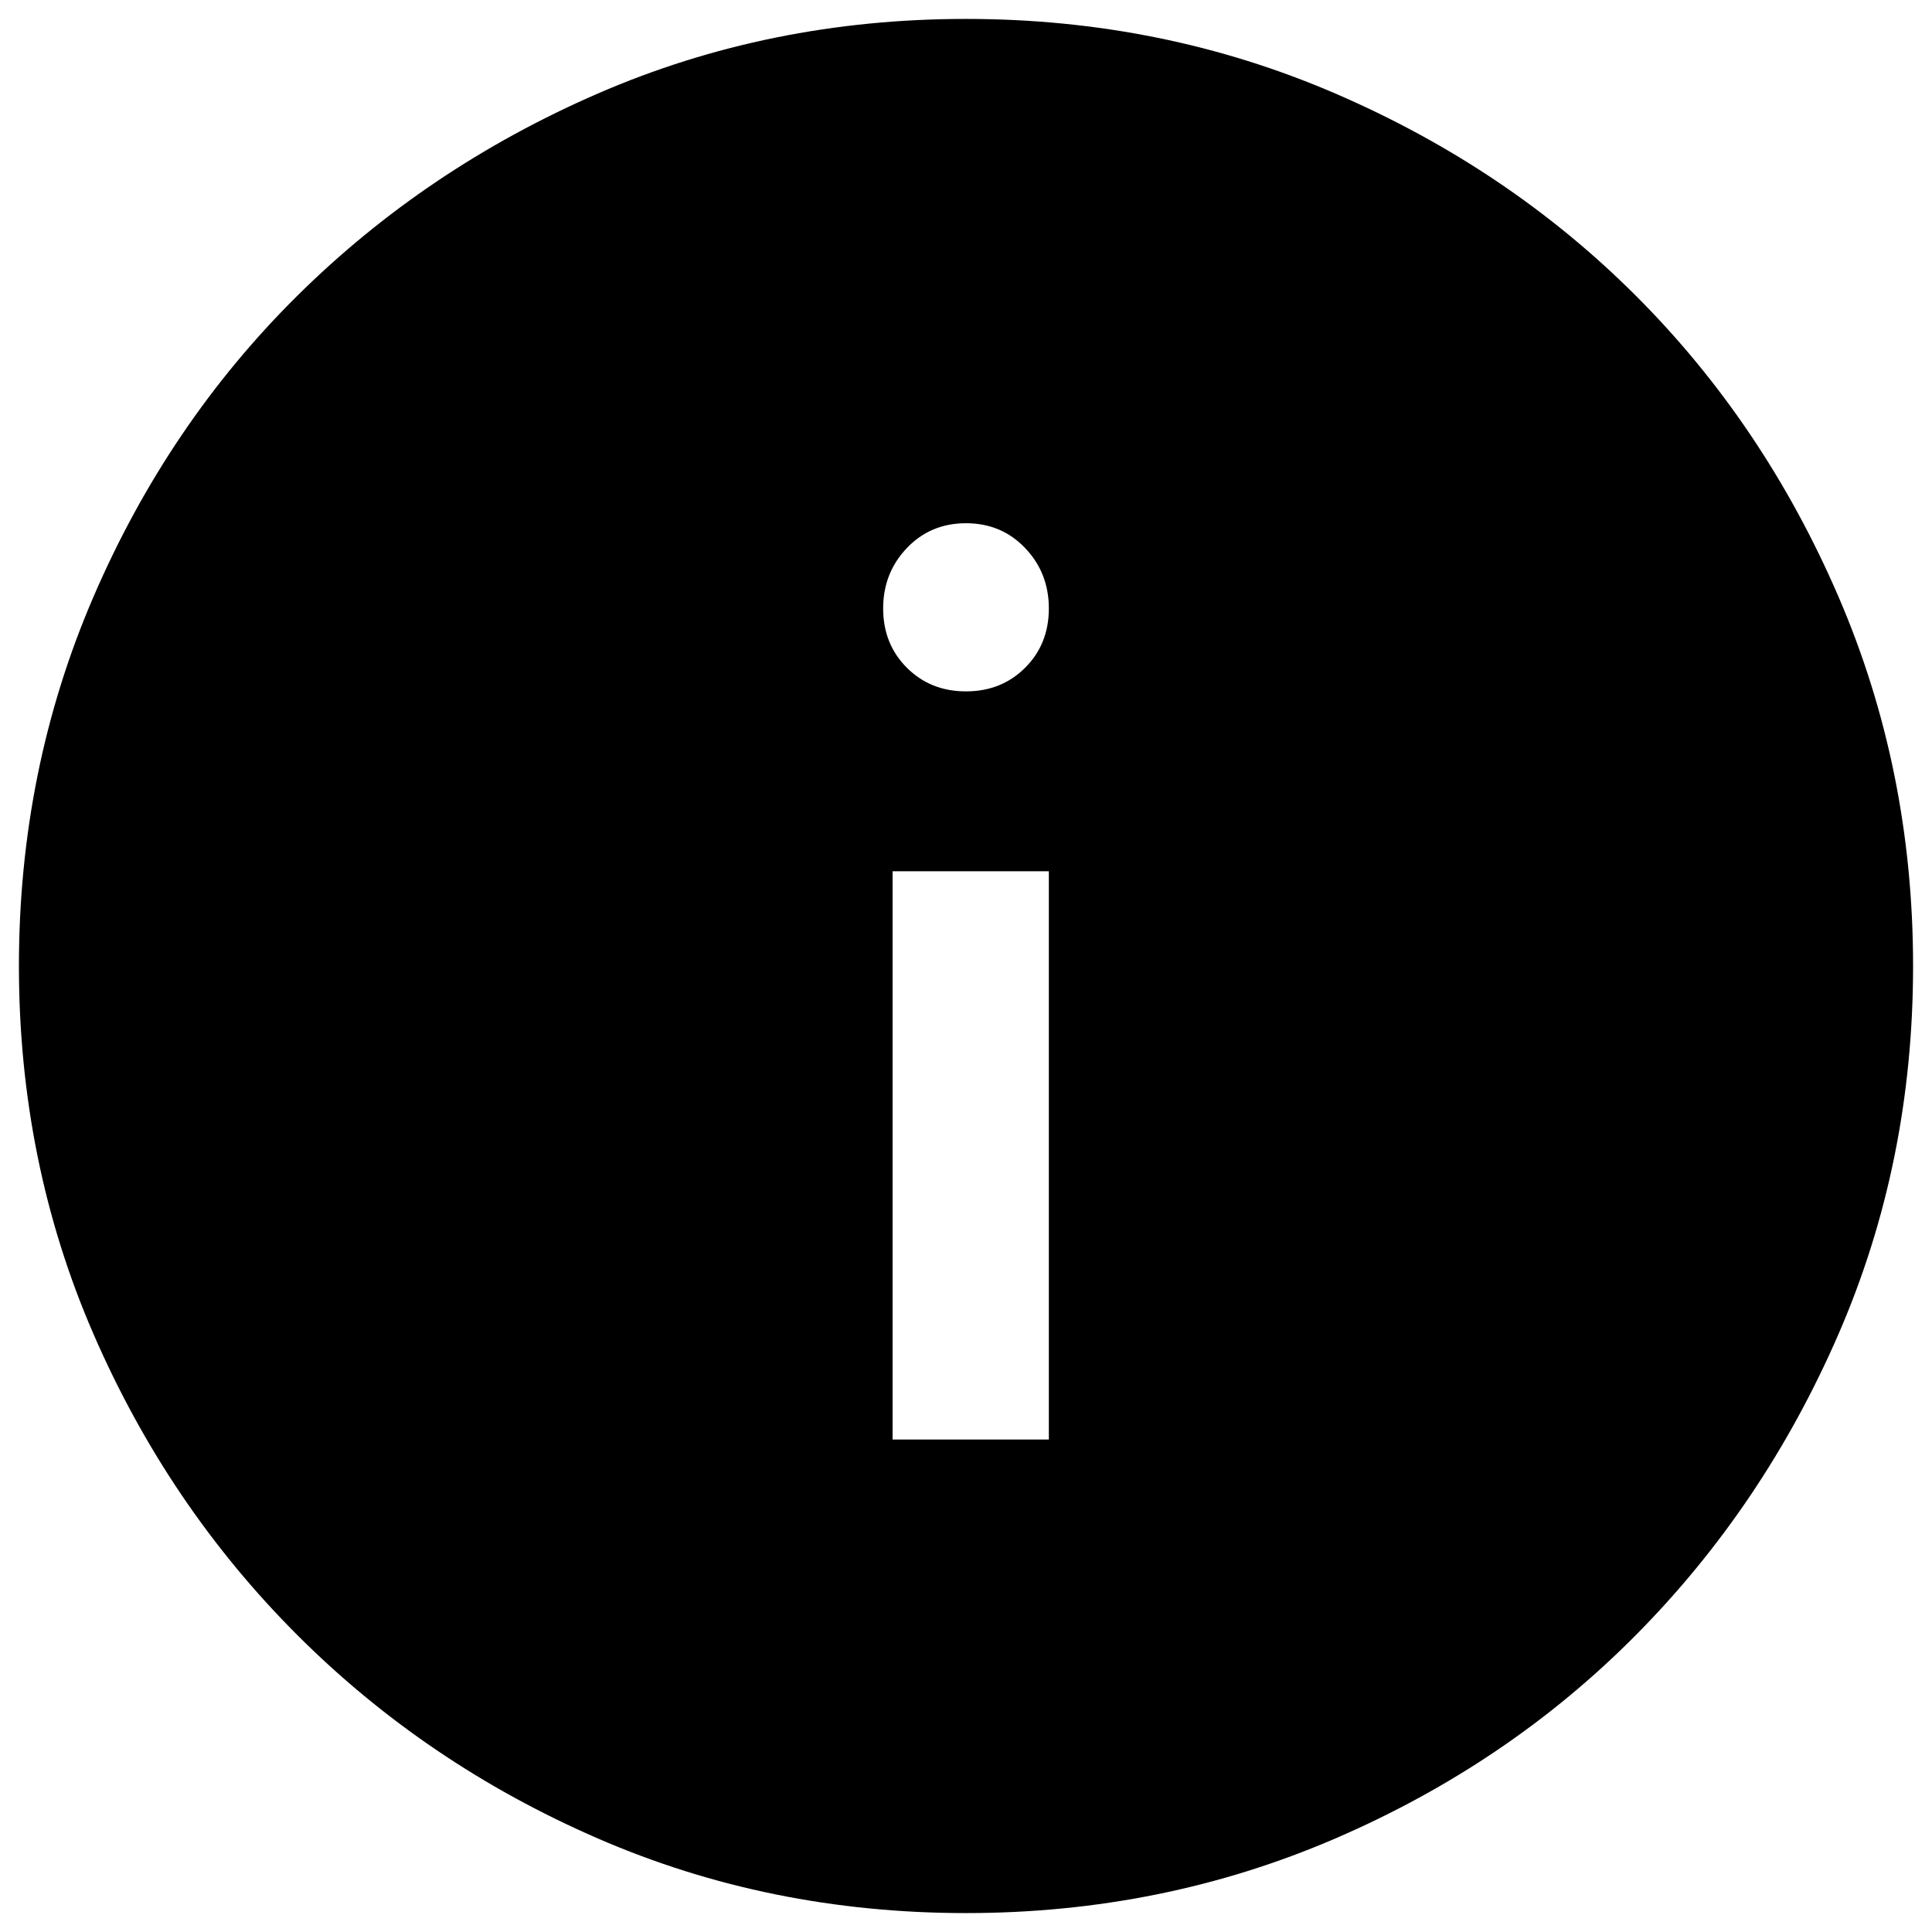
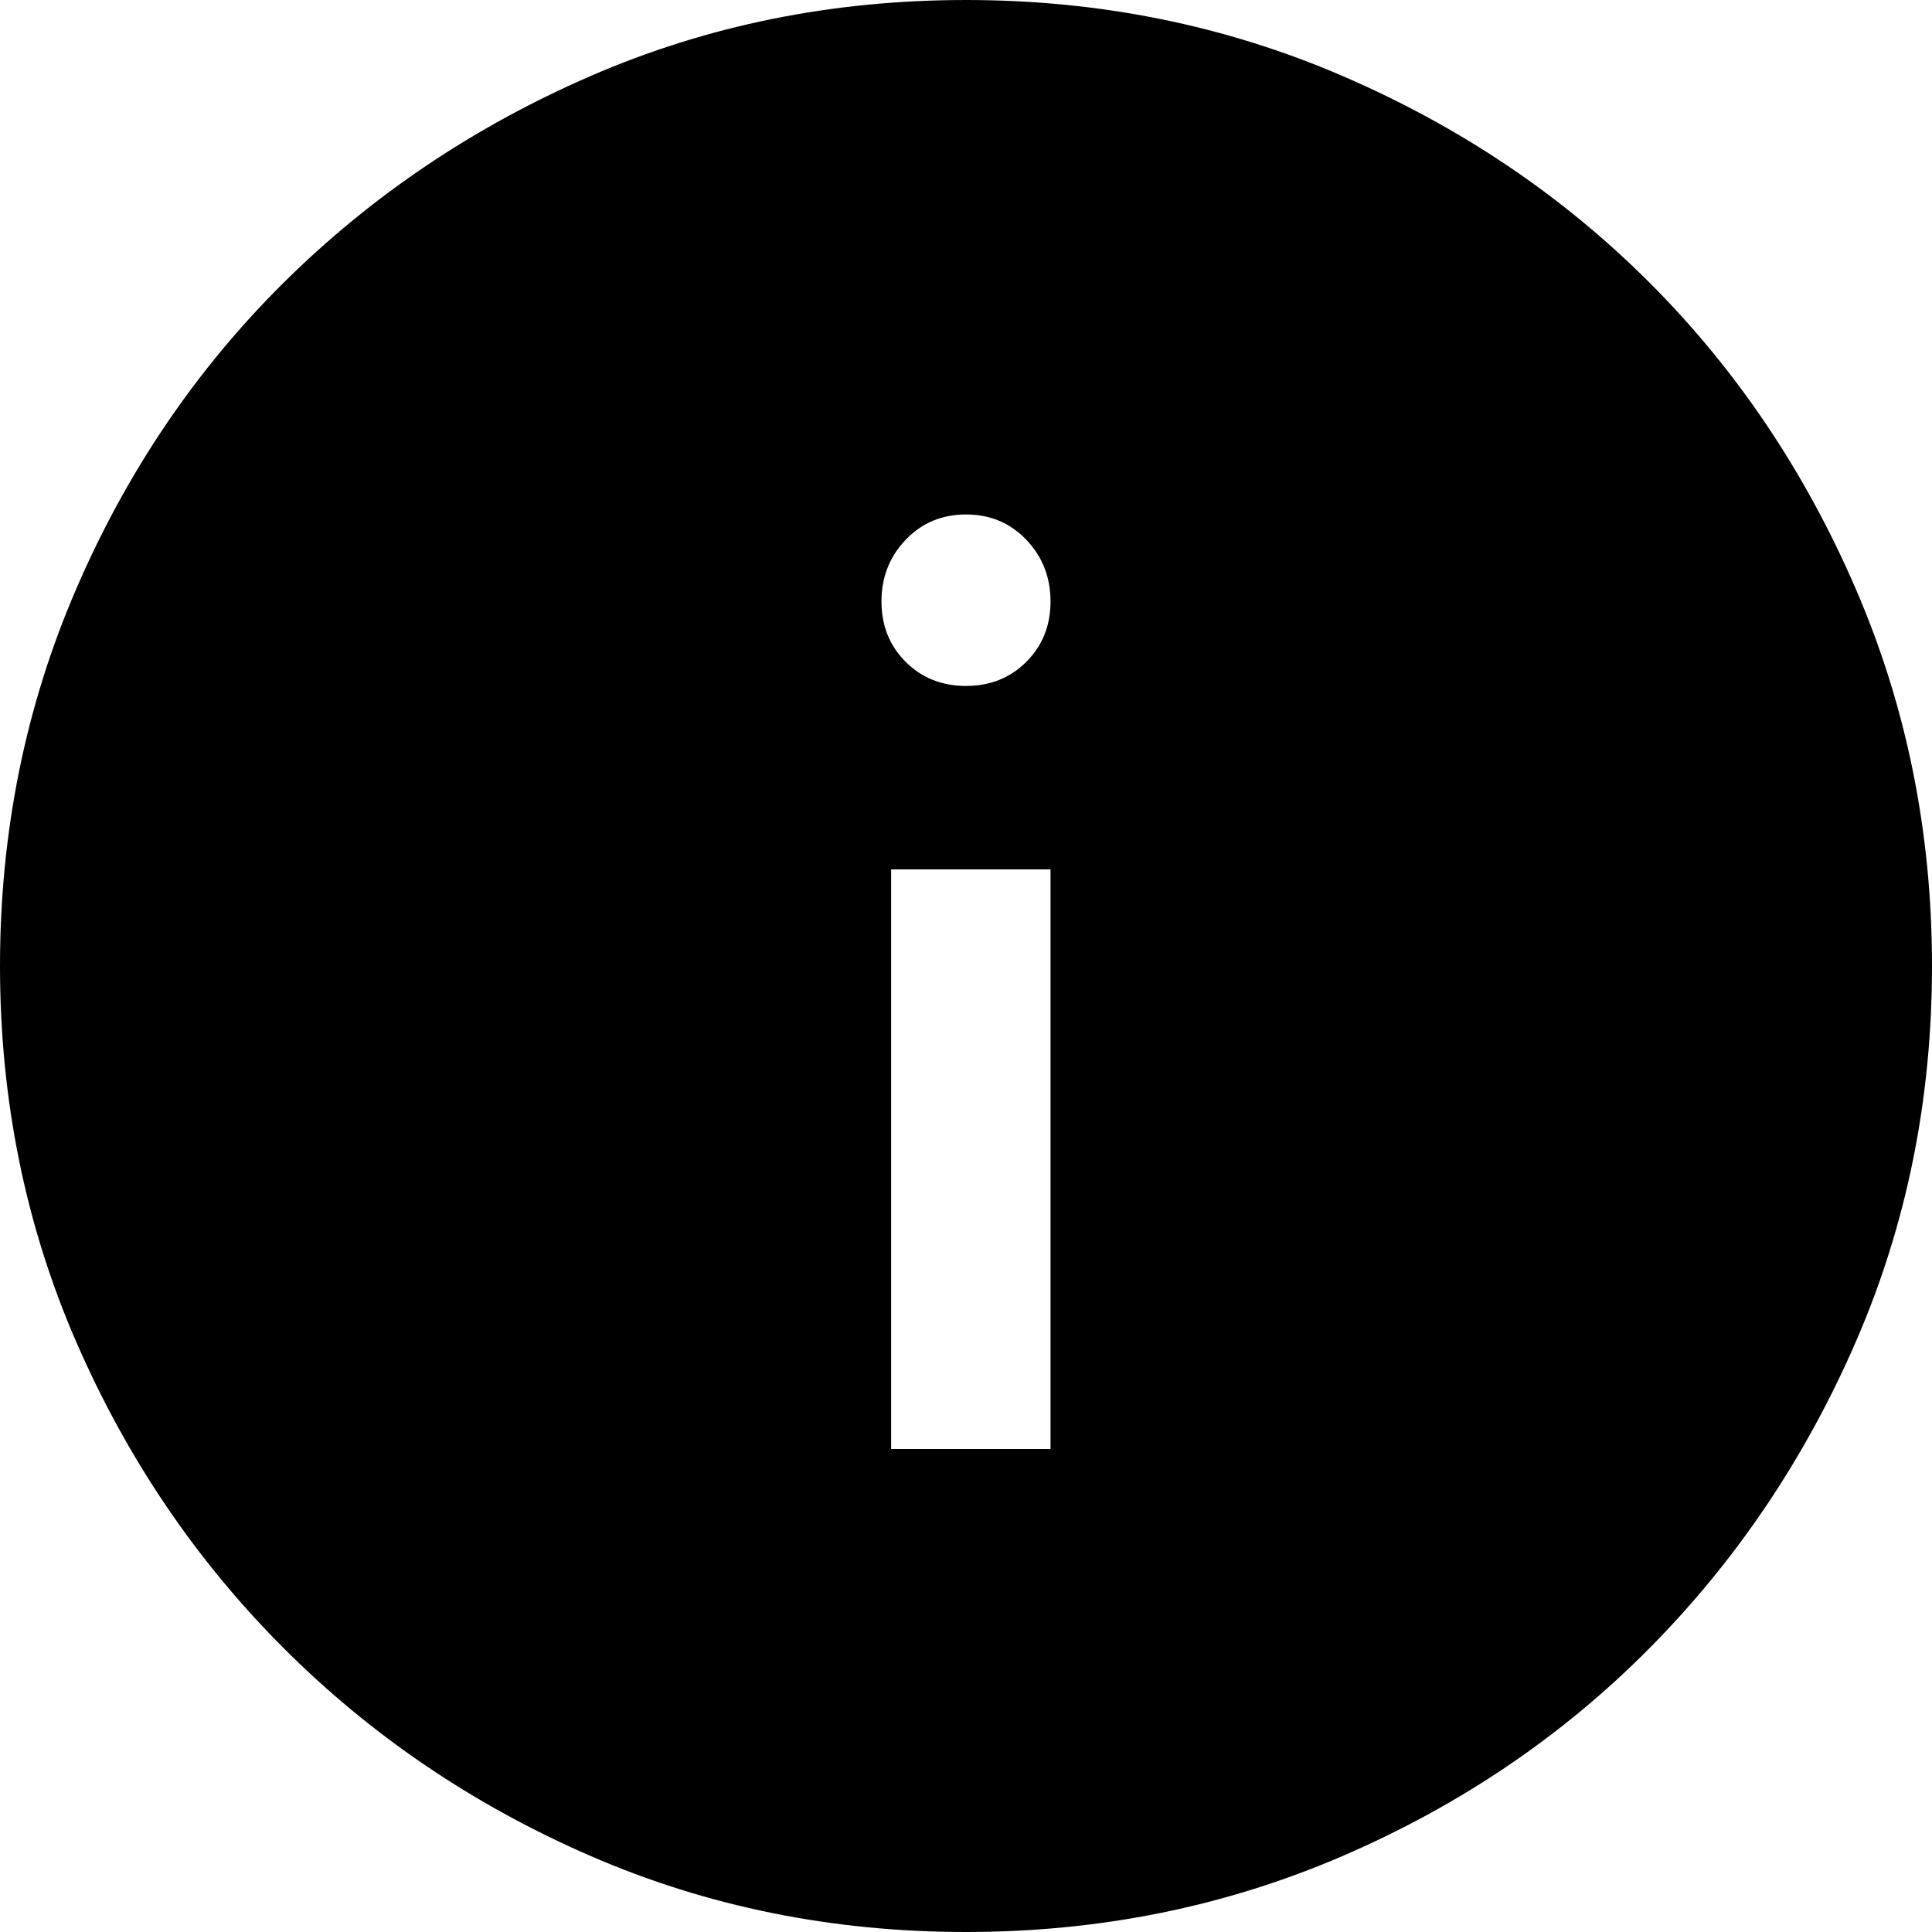
- <svg xmlns="http://www.w3.org/2000/svg" width="34" height="34" viewBox="0 0 34 34" fill="none">
-   <path d="M15.708 25.333H18.458V15.333H15.708V25.333ZM17 12.167C17.417 12.167 17.764 12.028 18.042 11.75C18.319 11.472 18.458 11.125 18.458 10.708C18.458 10.291 18.319 9.937 18.042 9.646C17.764 9.354 17.417 9.208 17 9.208C16.583 9.208 16.236 9.354 15.958 9.646C15.681 9.937 15.542 10.291 15.542 10.708C15.542 11.125 15.681 11.472 15.958 11.75C16.236 12.028 16.583 12.167 17 12.167ZM17 33.667C14.695 33.667 12.535 33.229 10.521 32.354C8.507 31.479 6.743 30.285 5.229 28.771C3.715 27.257 2.521 25.493 1.646 23.479C0.771 21.465 0.333 19.305 0.333 17C0.333 14.695 0.771 12.528 1.646 10.5C2.521 8.472 3.715 6.708 5.229 5.208C6.743 3.708 8.507 2.521 10.521 1.646C12.535 0.771 14.695 0.333 17 0.333C19.305 0.333 21.472 0.771 23.5 1.646C25.528 2.521 27.292 3.708 28.792 5.208C30.292 6.708 31.479 8.472 32.354 10.5C33.229 12.528 33.667 14.695 33.667 17C33.667 19.305 33.229 21.465 32.354 23.479C31.479 25.493 30.292 27.257 28.792 28.771C27.292 30.285 25.528 31.479 23.5 32.354C21.472 33.229 19.305 33.667 17 33.667Z" fill="black" />
+ <svg xmlns="http://www.w3.org/2000/svg" width="24" height="24" viewBox="0 0 24 24" fill="none" version="1.1">
+   <path d="m 11.07,18 h 1.98 v -7.2 h -1.98 z m 0.93,-9.479 c 0.3,0 0.55,-0.1 0.75,-0.3 0.2,-0.2 0.3,-0.45 0.3,-0.75 0,-0.3 -0.1,-0.555 -0.3,-0.765 -0.2,-0.21 -0.45,-0.315 -0.75,-0.315 -0.3,0 -0.55,0.105 -0.75,0.315 -0.2,0.21 -0.3,0.465 -0.3,0.765 0,0.3 0.1,0.55 0.3,0.75 0.2,0.2 0.45,0.3 0.75,0.3 z M 12,24 C 10.34,24 8.785,23.685 7.335,23.055 5.885,22.425 4.615,21.565 3.525,20.475 2.435,19.385 1.575,18.115 0.945,16.665 0.315,15.215 0,13.66 0,12 0,10.34 0.315,8.78 0.945,7.32 1.575,5.86 2.435,4.59 3.525,3.51 4.615,2.43 5.885,1.575 7.335,0.945 8.785,0.315 10.34,0 12,0 c 1.66,0 3.22,0.315 4.68,0.945 1.46,0.63 2.73,1.485 3.81,2.565 1.08,1.08 1.935,2.35 2.565,3.81 C 23.685,8.78 24,10.34 24,12 c 0,1.66 -0.315,3.215 -0.945,4.665 -0.63,1.45 -1.485,2.72 -2.565,3.81 -1.08,1.09 -2.35,1.95 -3.81,2.58 C 15.22,23.685 13.66,24 12,24 Z" fill="#000000" />
</svg>
